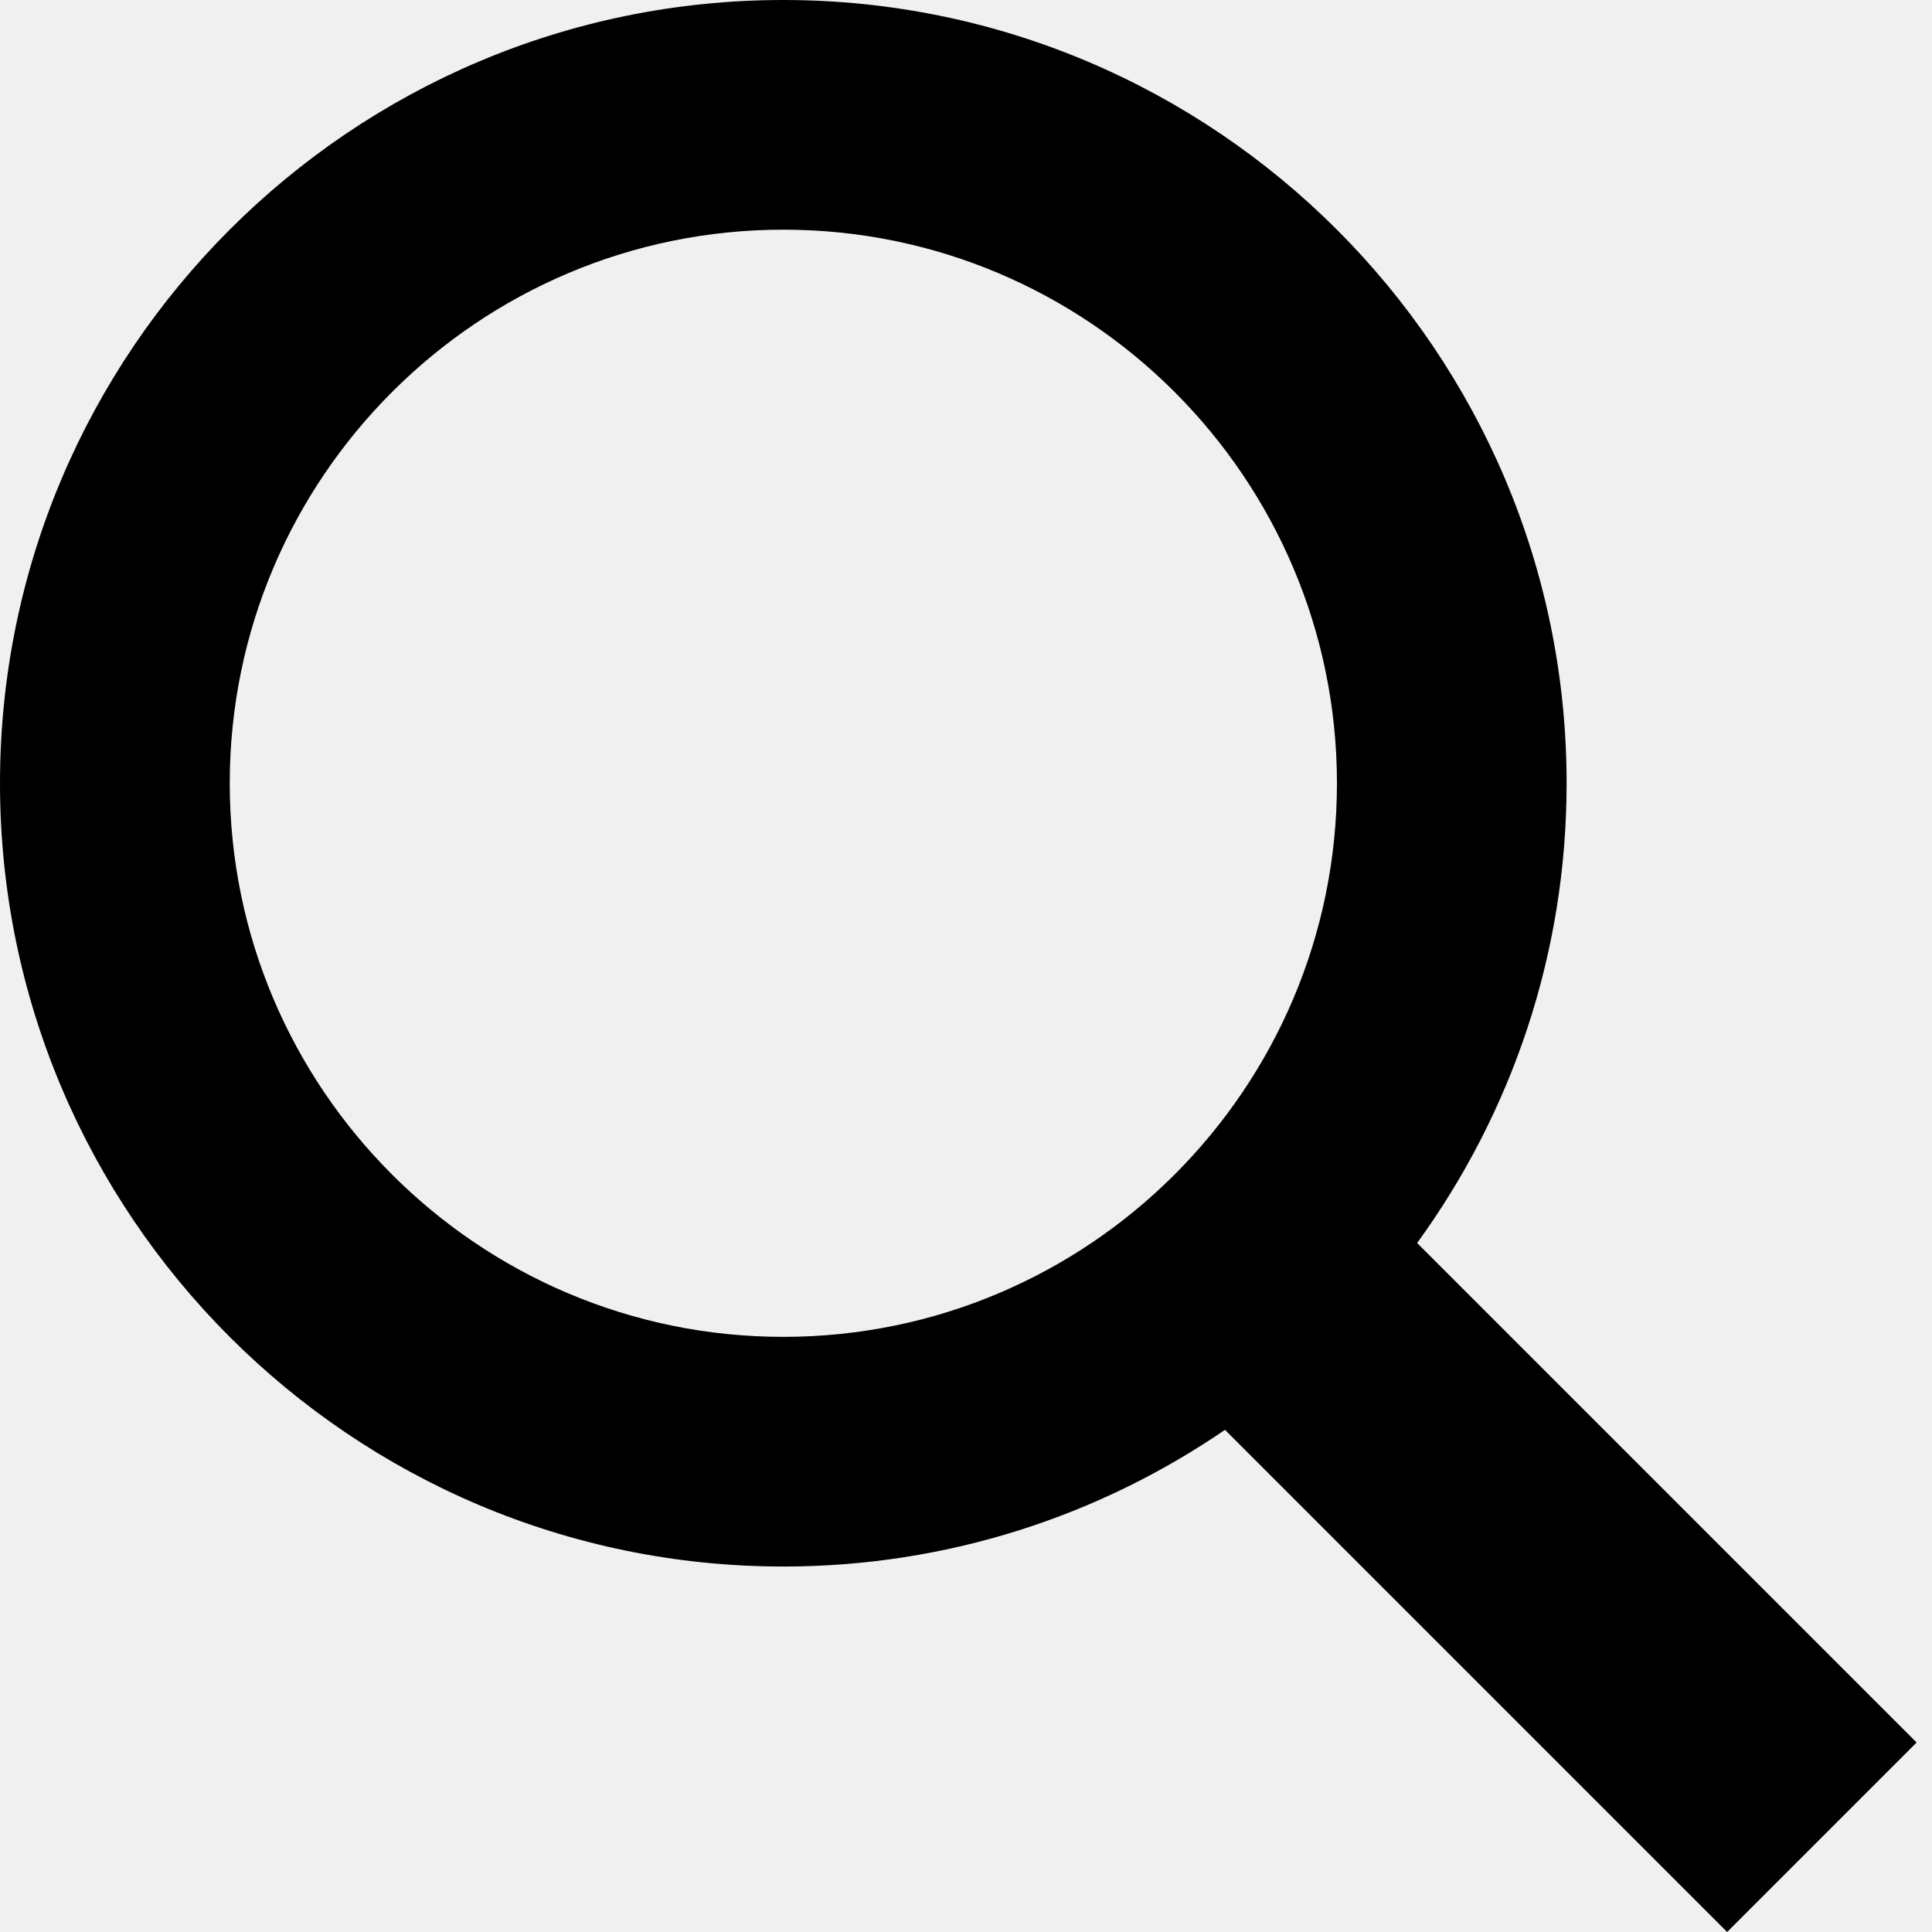
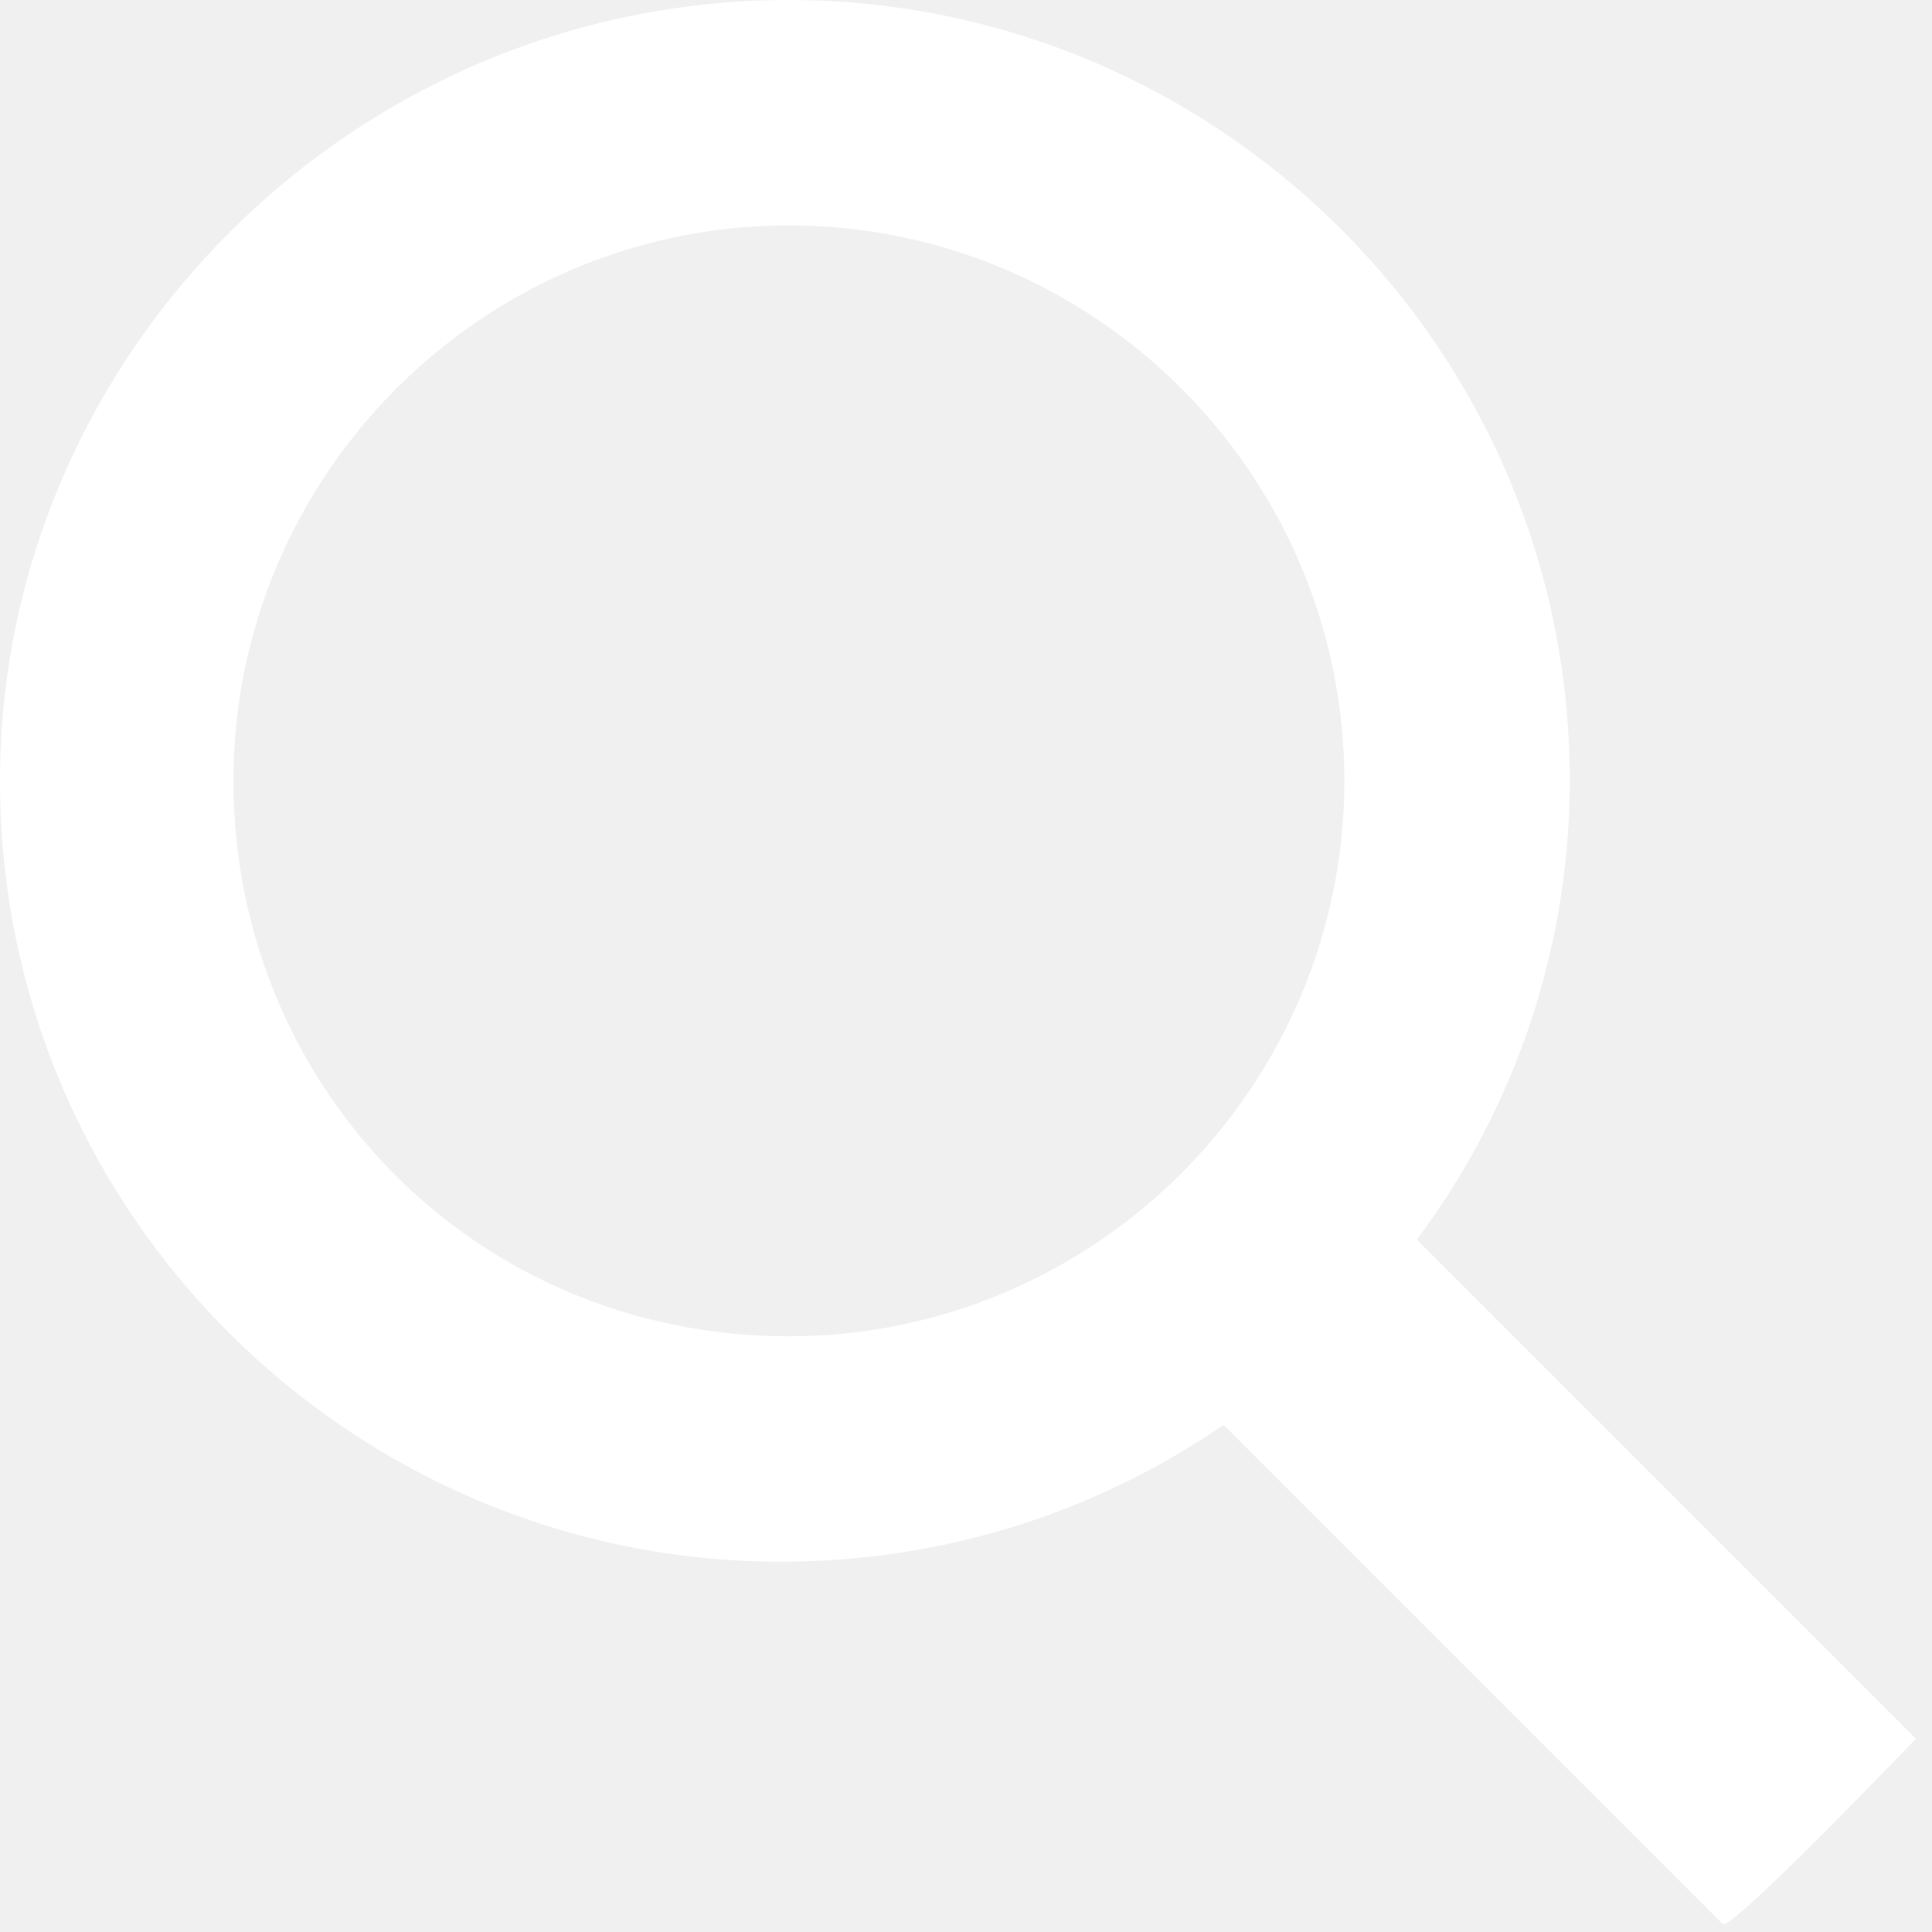
- <svg xmlns="http://www.w3.org/2000/svg" width="24" height="24" viewBox="0 0 24 24">
-   <path d="M23.809 21.646l-6.205-6.205c1.167-1.605 1.857-3.579 1.857-5.711 0-5.365-4.365-9.73-9.731-9.73-5.365 0-9.73 4.365-9.73 9.73 0 5.366 4.365 9.73 9.73 9.73 2.034 0 3.923-.627 5.487-1.698l6.238 6.238 2.354-2.354zm-20.955-11.916c0-3.792 3.085-6.877 6.877-6.877s6.877 3.085 6.877 6.877-3.085 6.877-6.877 6.877c-3.793 0-6.877-3.085-6.877-6.877z" />
+ <svg xmlns="http://www.w3.org/2000/svg" version="1.1" id="Layer_1" x="0px" y="0px" viewBox="0 0 24 24" style="enable-background:new 0 0 24 24;" xml:space="preserve">
+   <style type="text/css">
+ 	.st0{fill:#FFFFFF;}
+ </style>
+   <path class="st0" d="M23.8,21.6l-6.2-6.2c1.2-1.6,1.9-3.6,1.9-5.7c0-5.4-4.4-9.7-9.7-9.7C4.4,0,0,4.4,0,9.7c0,5.4,4.4,9.7,9.7,9.7  c2,0,3.9-0.6,5.5-1.7l6.2,6.2C21.5,24,23.8,21.6,23.8,21.6z M2.9,9.7c0-3.8,3.1-6.9,6.9-6.9s6.9,3.1,6.9,6.9s-3.1,6.9-6.9,6.9  C5.9,16.6,2.9,13.5,2.9,9.7z" />
</svg>
